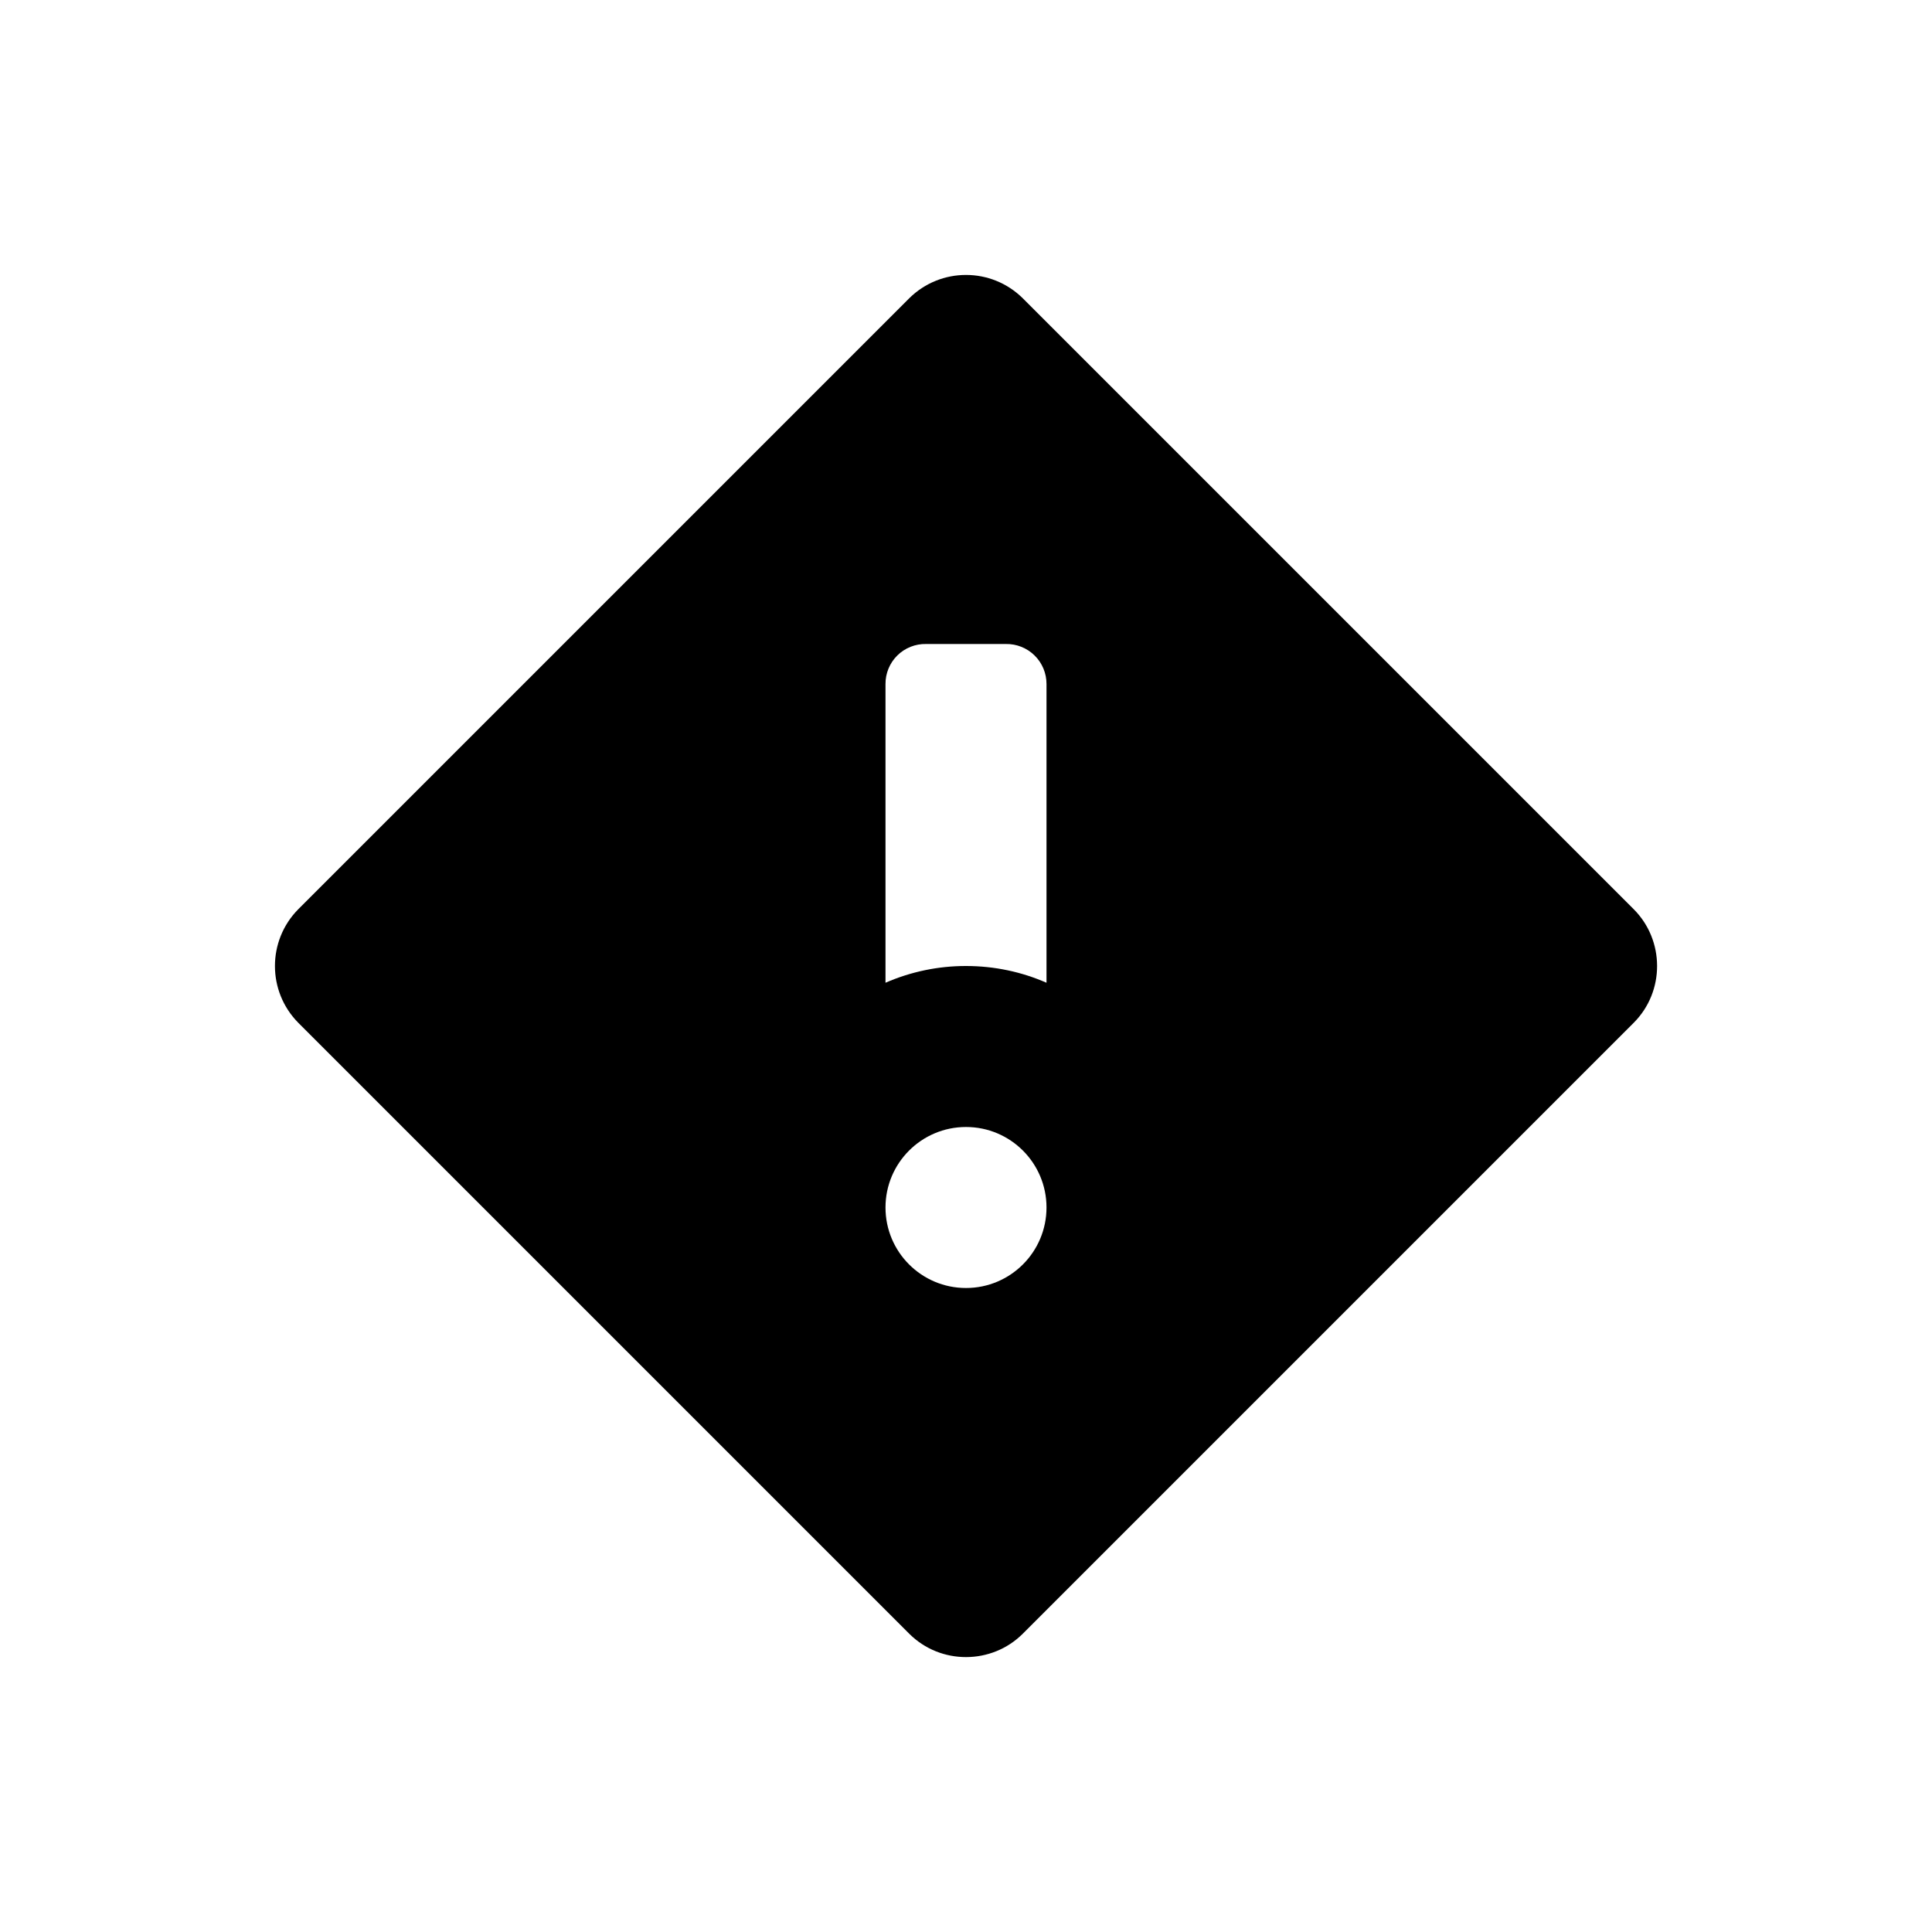
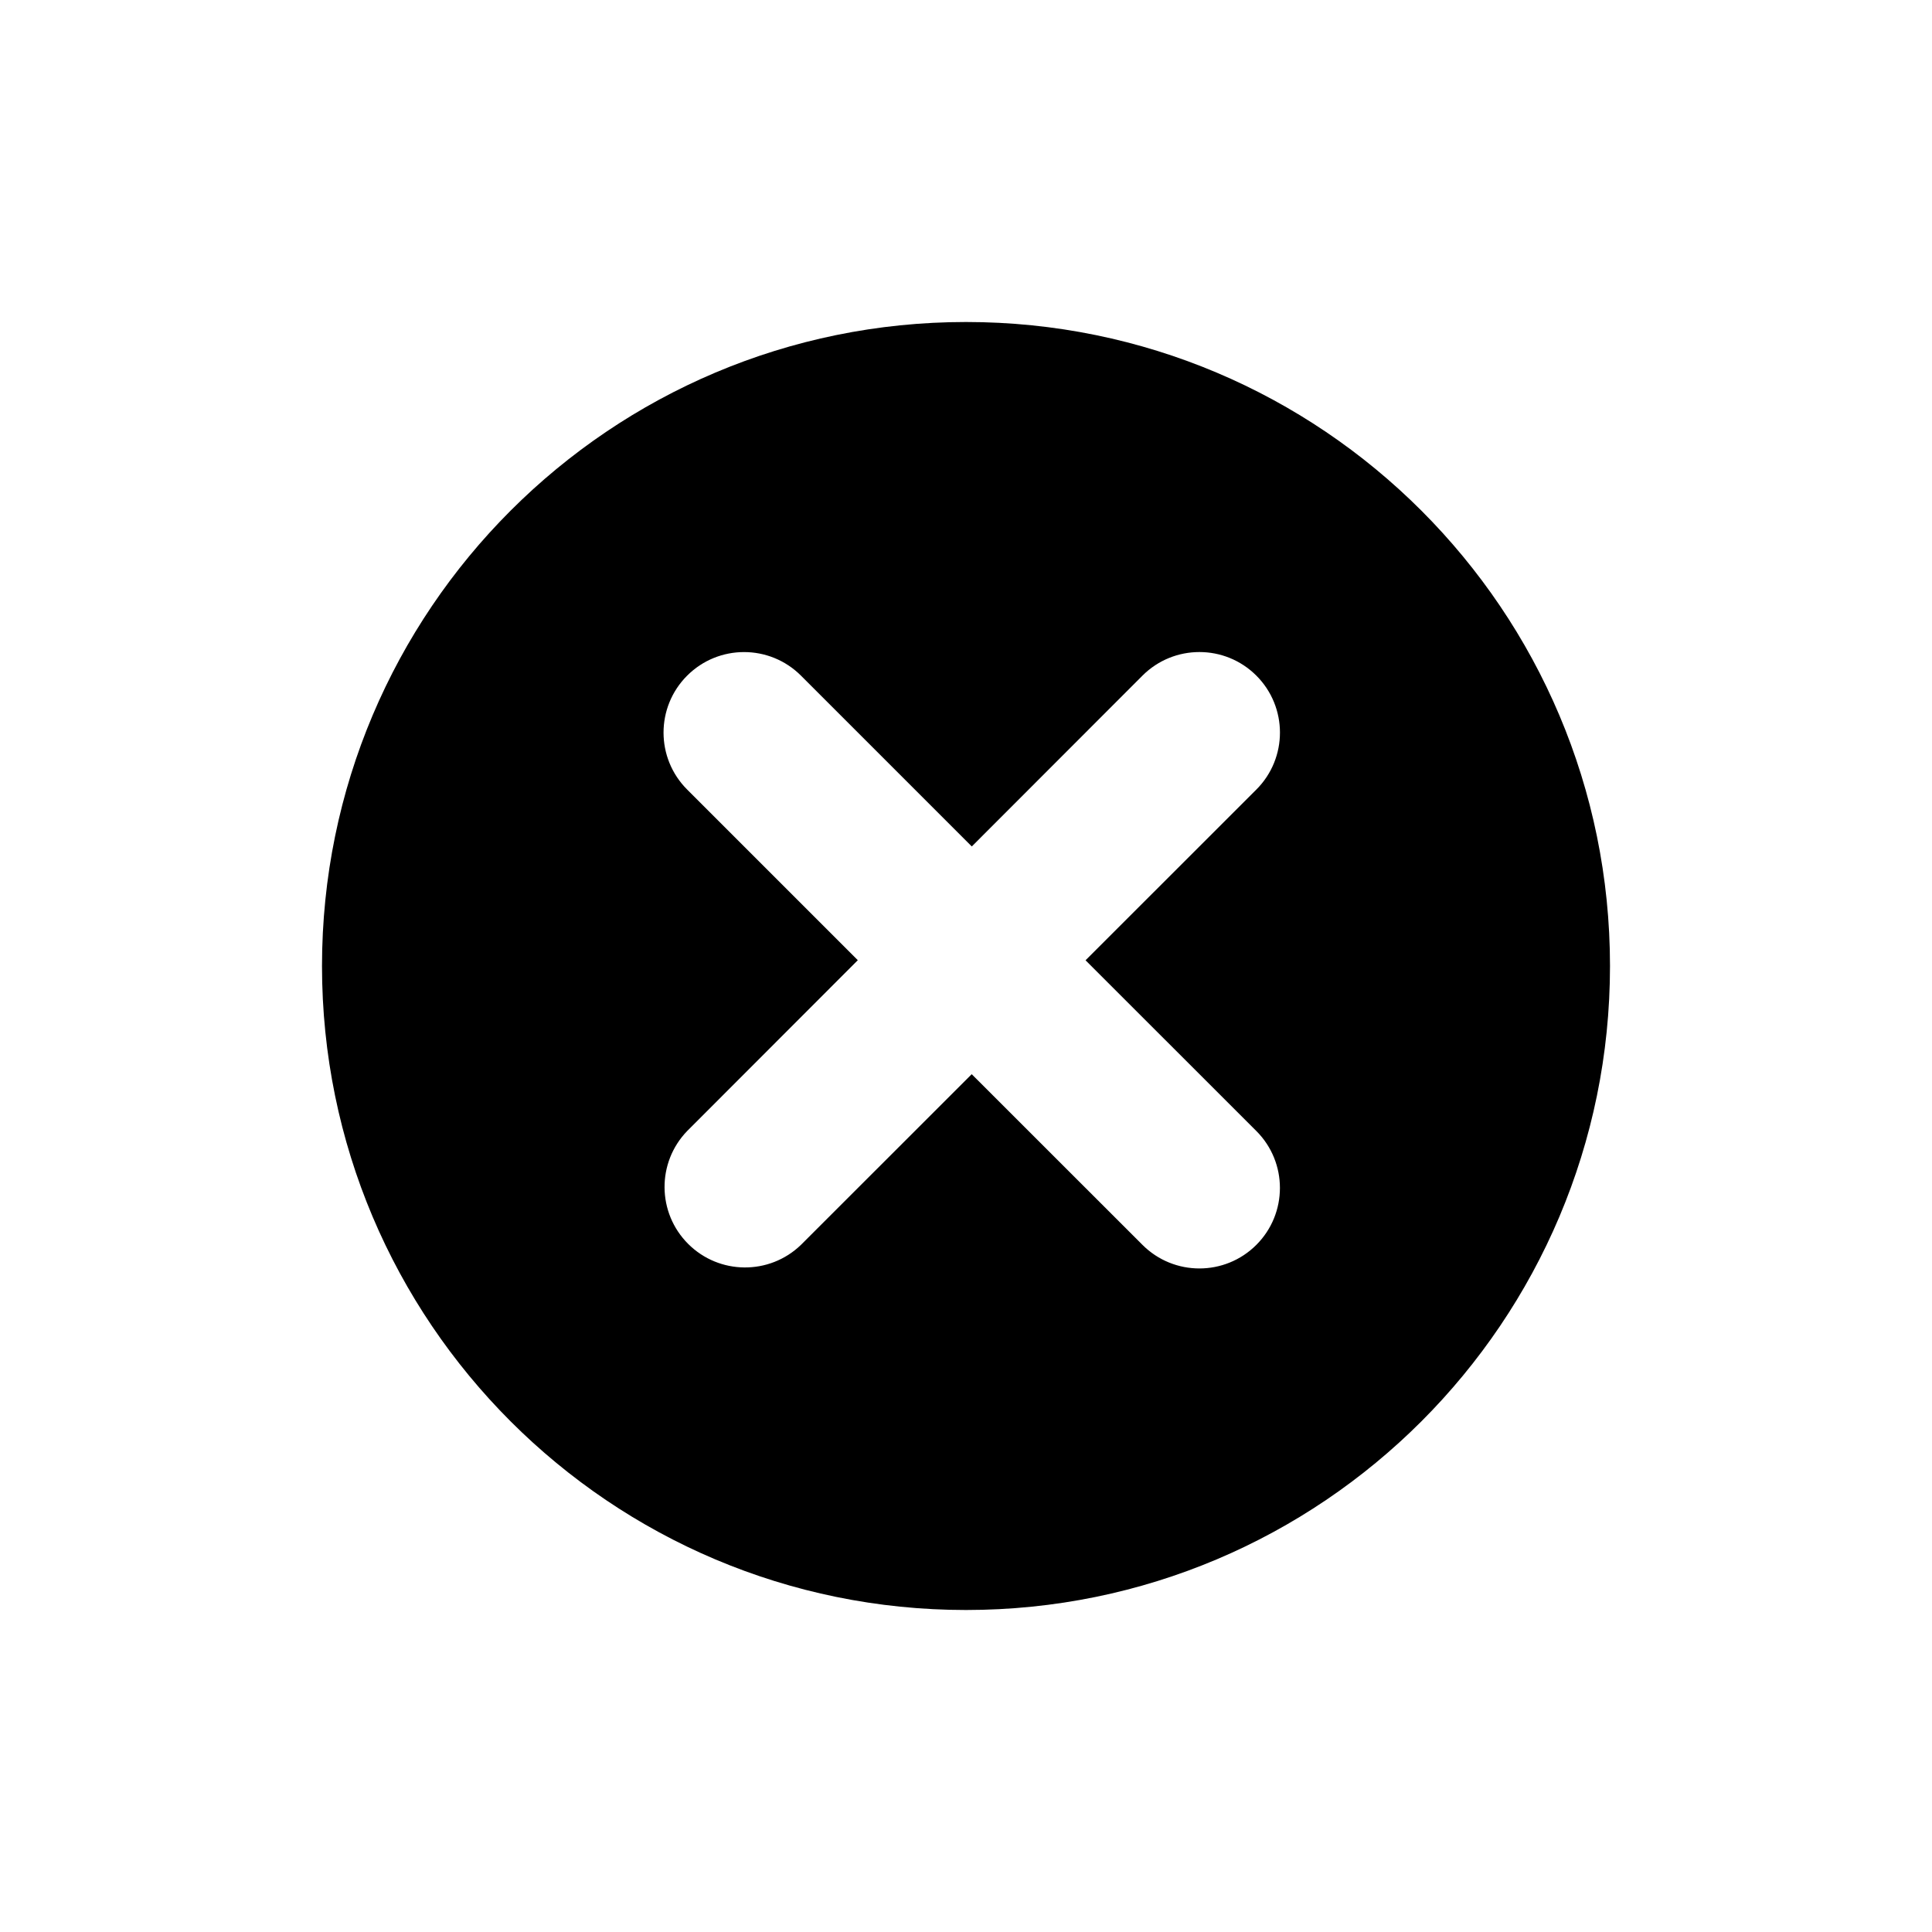
<svg width="24" height="24" viewBox="0 0 24 24">
-   <path d="M12.706 3.706a1.003 1.003 0 0 0-1.412 0l-7.588 7.588a1.003 1.003 0 0 0 0 1.412l7.588 7.588c.39.39 1.026.386 1.412 0l7.588-7.588c.39-.39.386-1.026 0-1.412l-7.588-7.588zM13 12.208v-3.71A.496.496 0 0 0 12.495 8h-.99a.494.494 0 0 0-.505.498v3.71A2.492 2.492 0 0 1 12 12c.356 0 .694.074 1 .208zM12 16a1 1 0 1 1 0-2 1 1 0 0 1 0 2z" fill="currentColor" fill-rule="evenodd" />
+   <path d="M13.485 11.929l2.122-2.121a1 1 0 0 0-1.415-1.415l-2.12 2.122L9.95 8.393a1 1 0 0 0-1.414 1.415l2.12 2.12-2.12 2.122a1 1 0 0 0 1.414 1.414l2.121-2.12 2.121 2.12a1 1 0 1 0 1.415-1.414l-2.122-2.121zM12 20a8 8 0 1 1 0-16 8 8 0 0 1 0 16z" fill="currentColor" fill-rule="evenodd" />
</svg>
